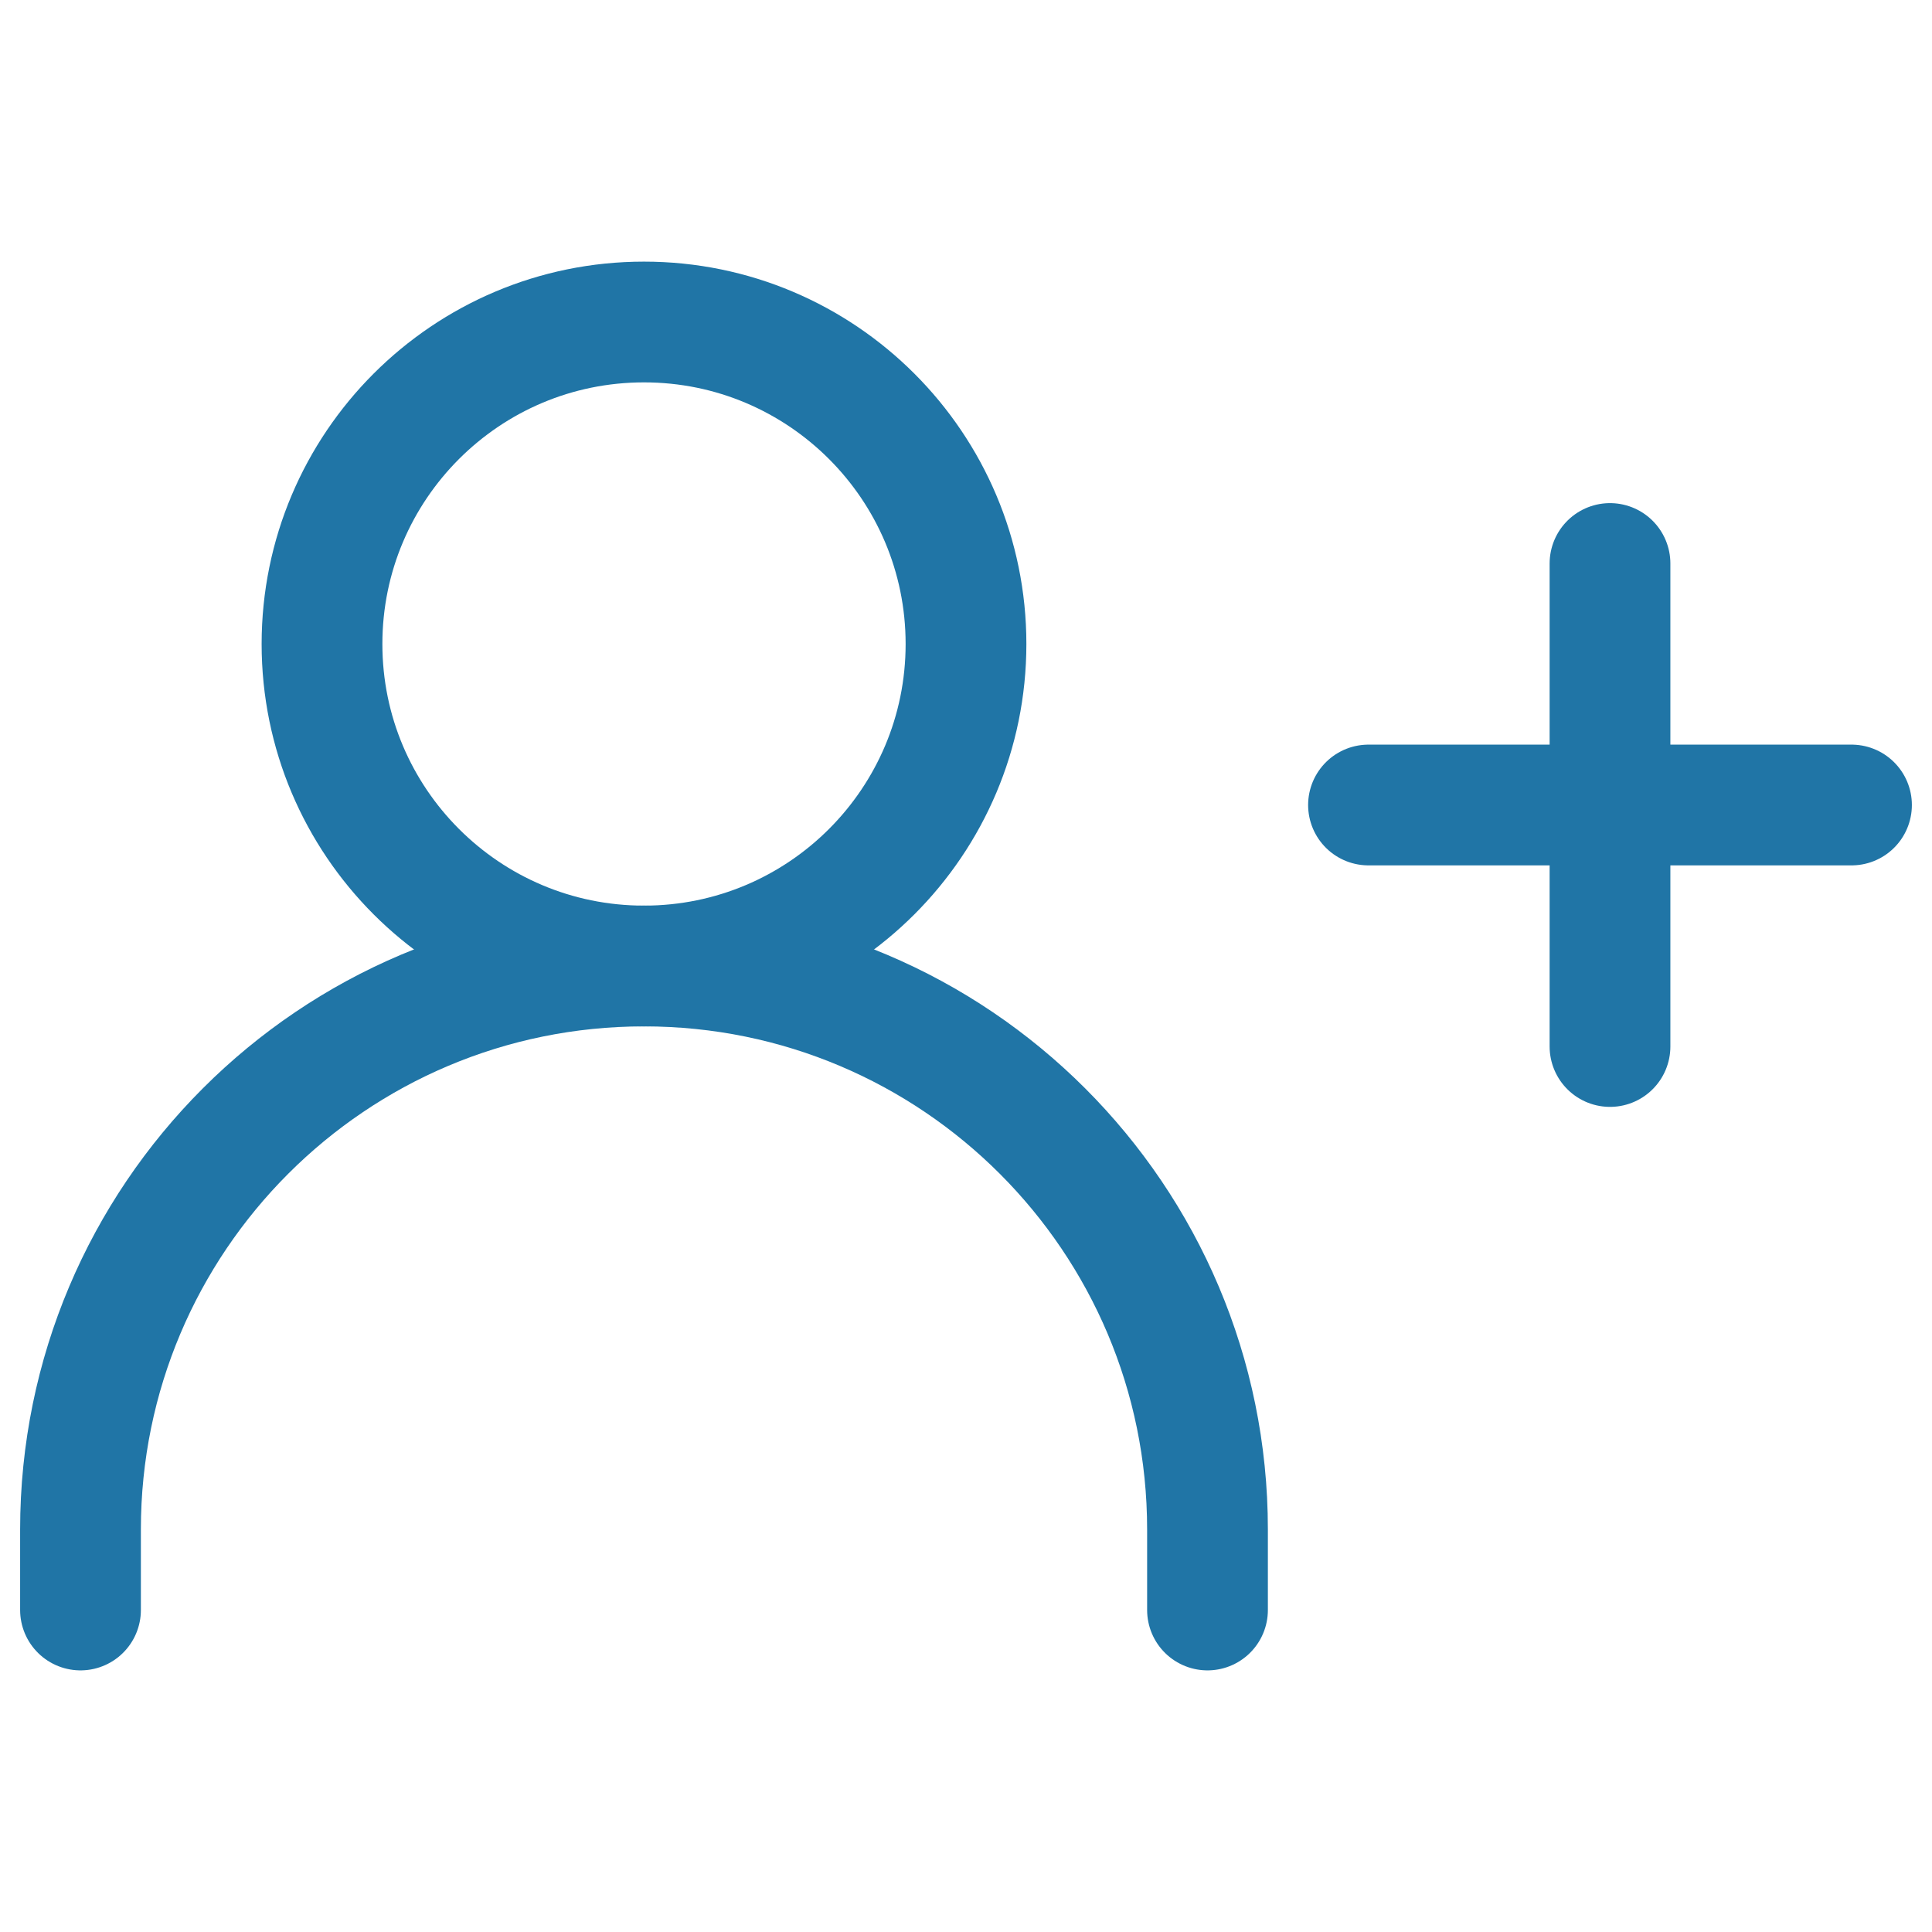
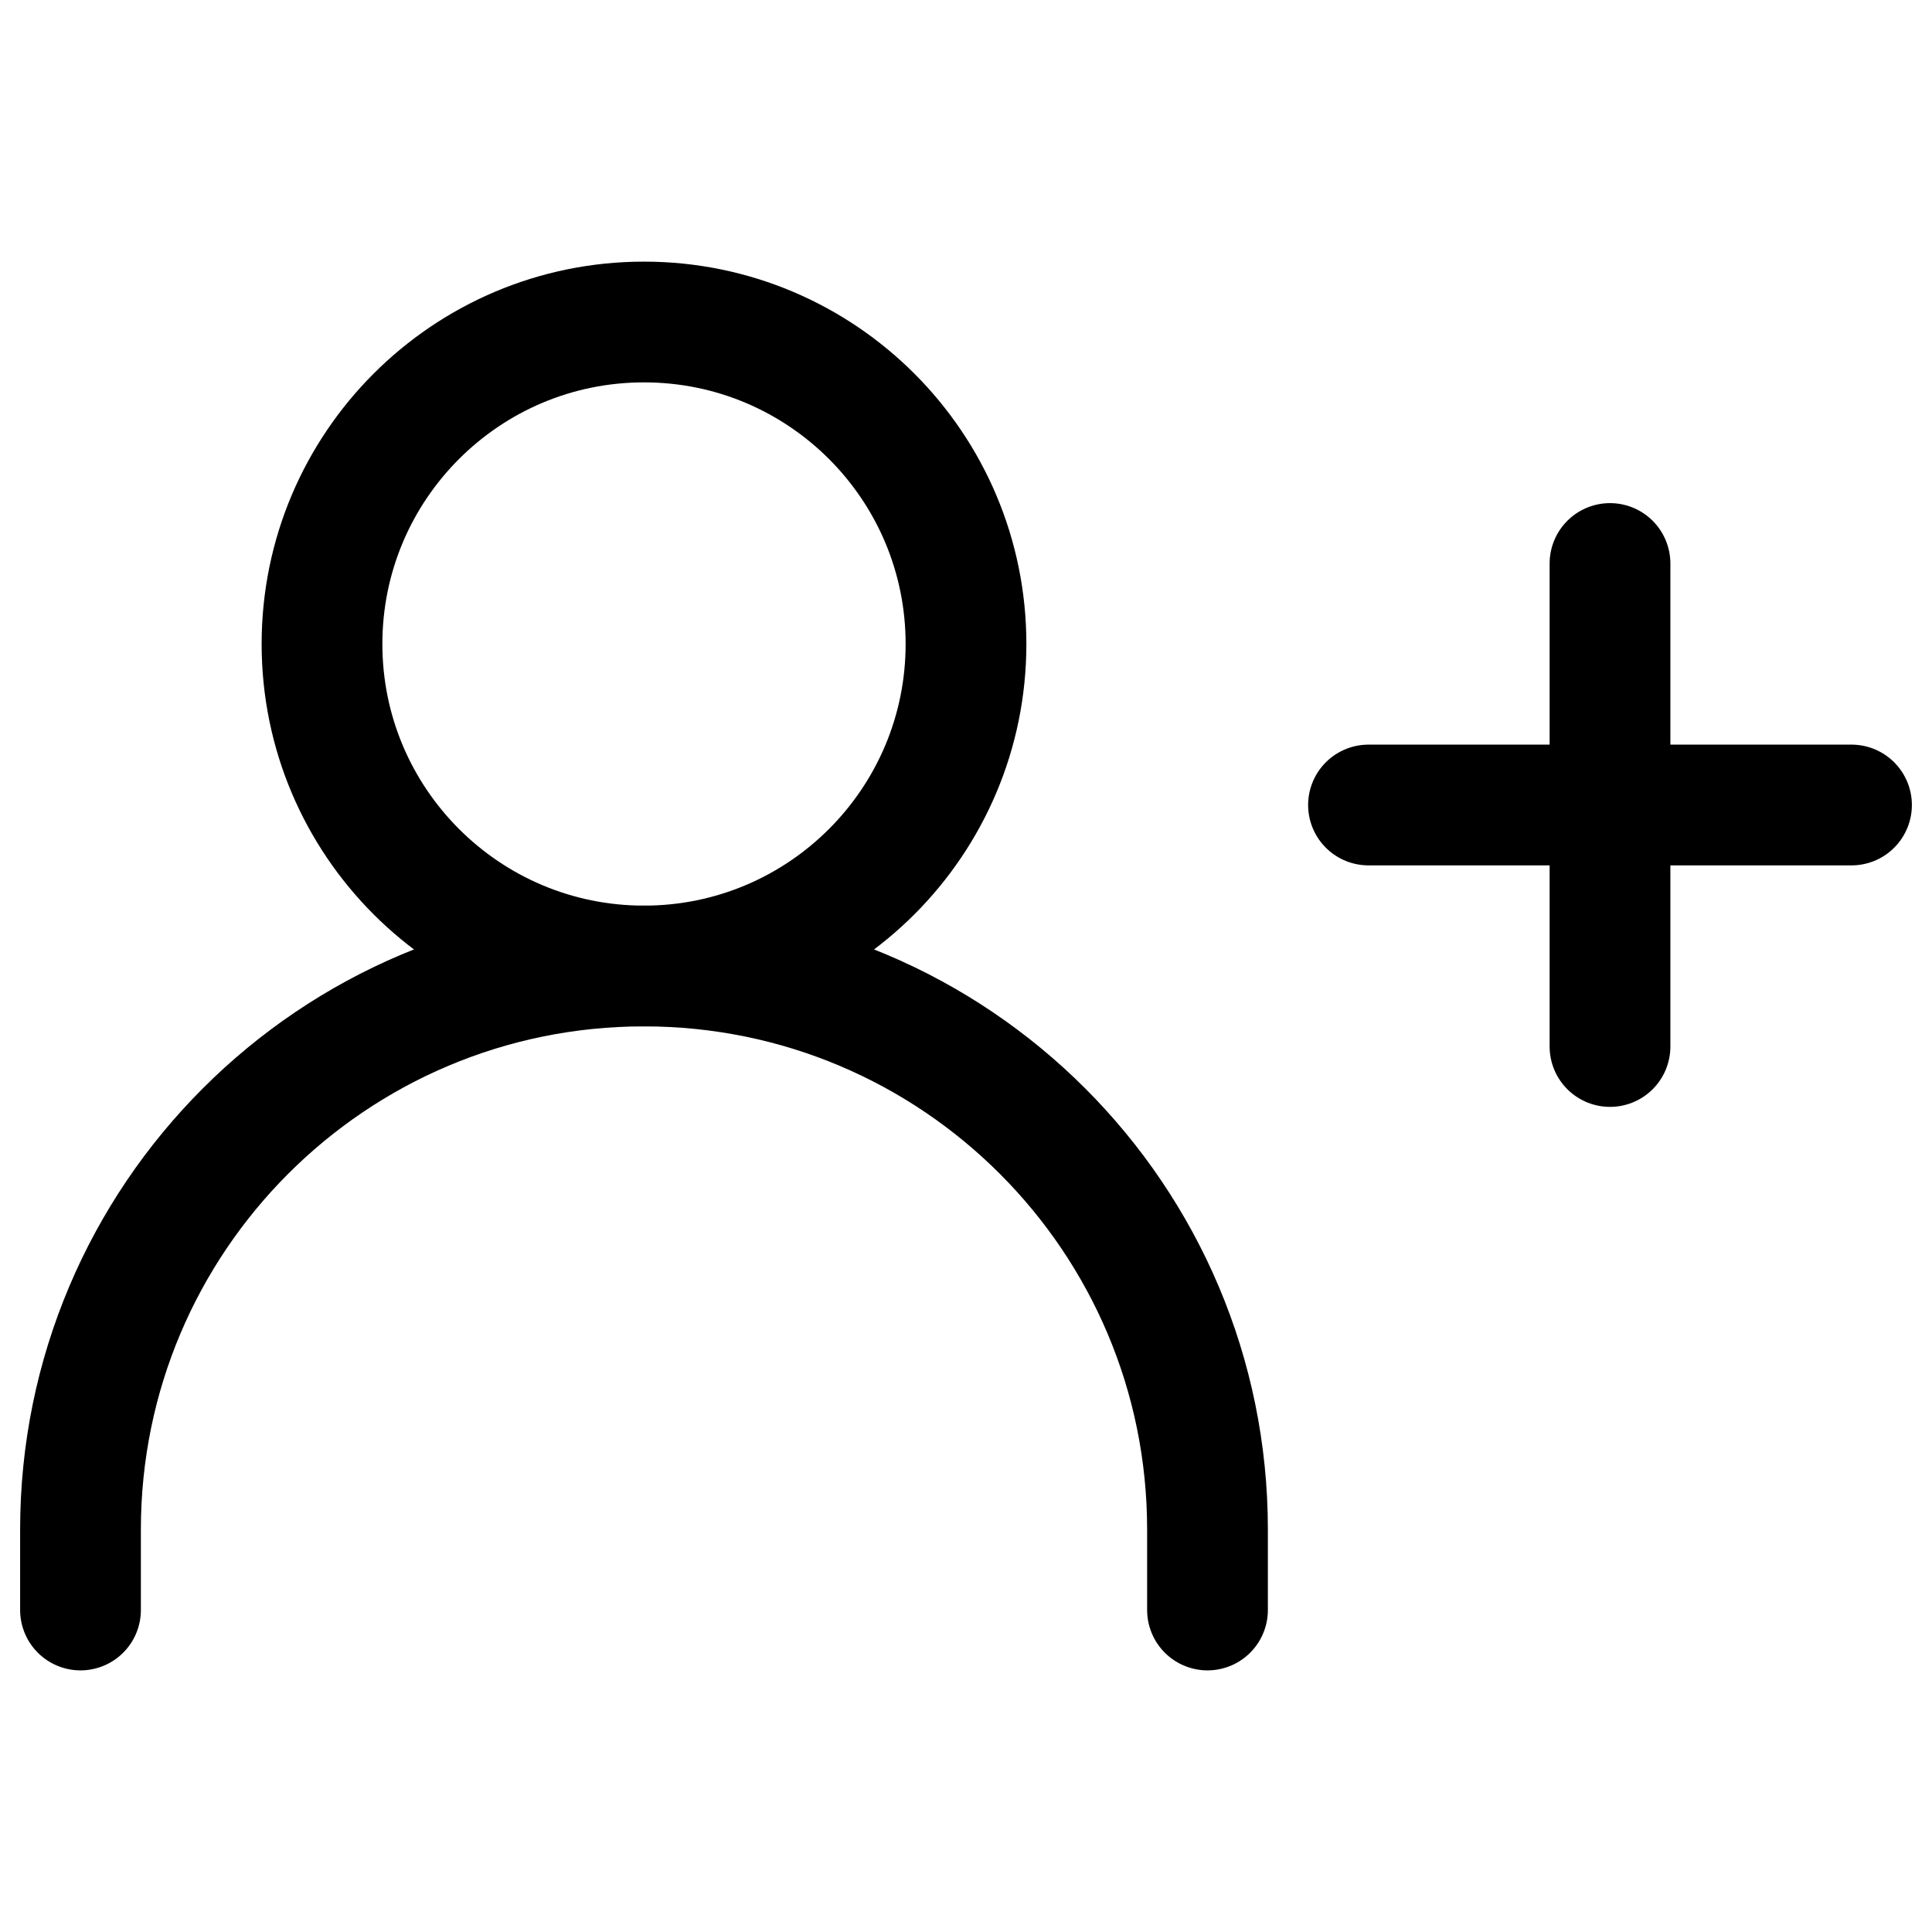
<svg xmlns="http://www.w3.org/2000/svg" width="24" height="24" viewBox="0 0 24 24" fill="none">
-   <path d="M17 10H20M23 10H20M20 10V7M20 10V13" stroke="#2075A6" stroke-width="1.5" stroke-linecap="round" stroke-linejoin="round" />
-   <path d="M1 20V19C1 15.134 4.134 12 8 12V12C11.866 12 15 15.134 15 19V20" stroke="#2075A6" stroke-width="1.5" stroke-linecap="round" stroke-linejoin="round" />
-   <path d="M8 12C10.209 12 12 10.209 12 8C12 5.791 10.209 4 8 4C5.791 4 4 5.791 4 8C4 10.209 5.791 12 8 12Z" stroke="#2075A6" stroke-width="1.5" stroke-linecap="round" stroke-linejoin="round" />
+   <path d="M17 10H20M23 10H20M20 10V7M20 10V13" stroke="currentColor" stroke-width="1.5" stroke-linecap="round" stroke-linejoin="round" />
+   <path d="M1 20V19C1 15.134 4.134 12 8 12V12C11.866 12 15 15.134 15 19V20" stroke="currentColor" stroke-width="1.5" stroke-linecap="round" stroke-linejoin="round" />
+   <path d="M8 12C10.209 12 12 10.209 12 8C12 5.791 10.209 4 8 4C5.791 4 4 5.791 4 8C4 10.209 5.791 12 8 12Z" stroke="currentColor" stroke-width="1.5" stroke-linecap="round" stroke-linejoin="round" />
</svg>
